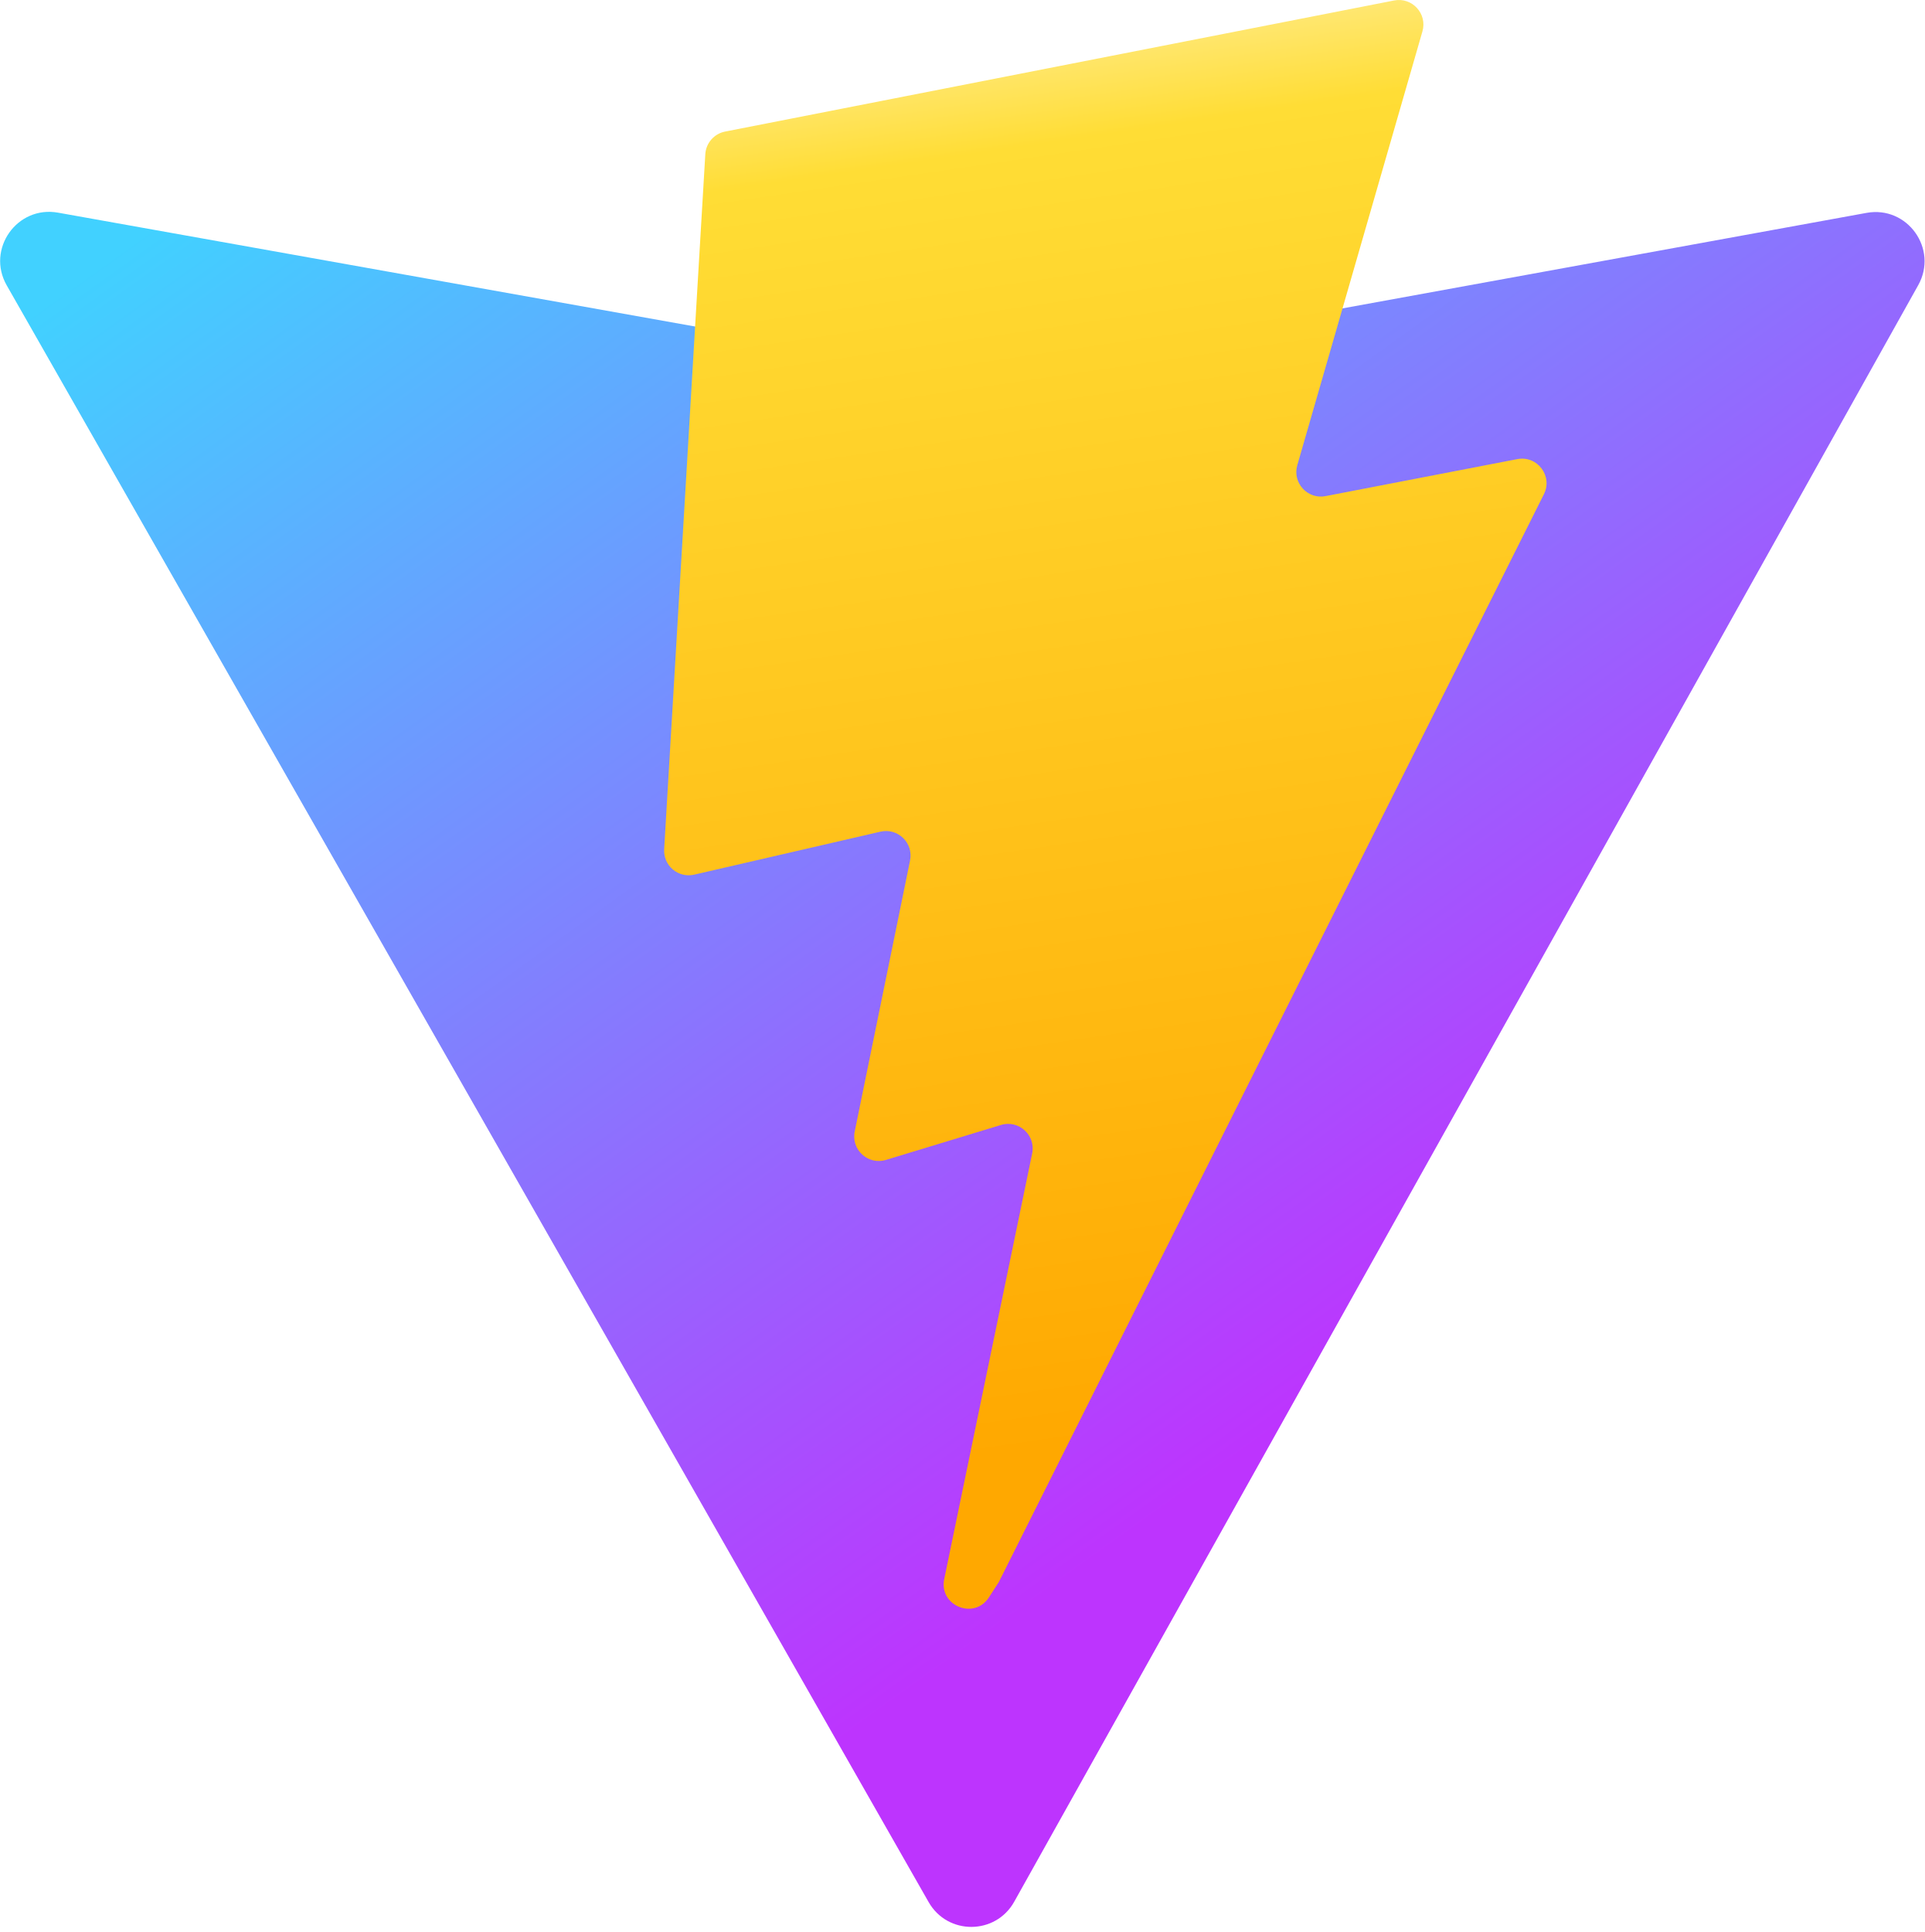
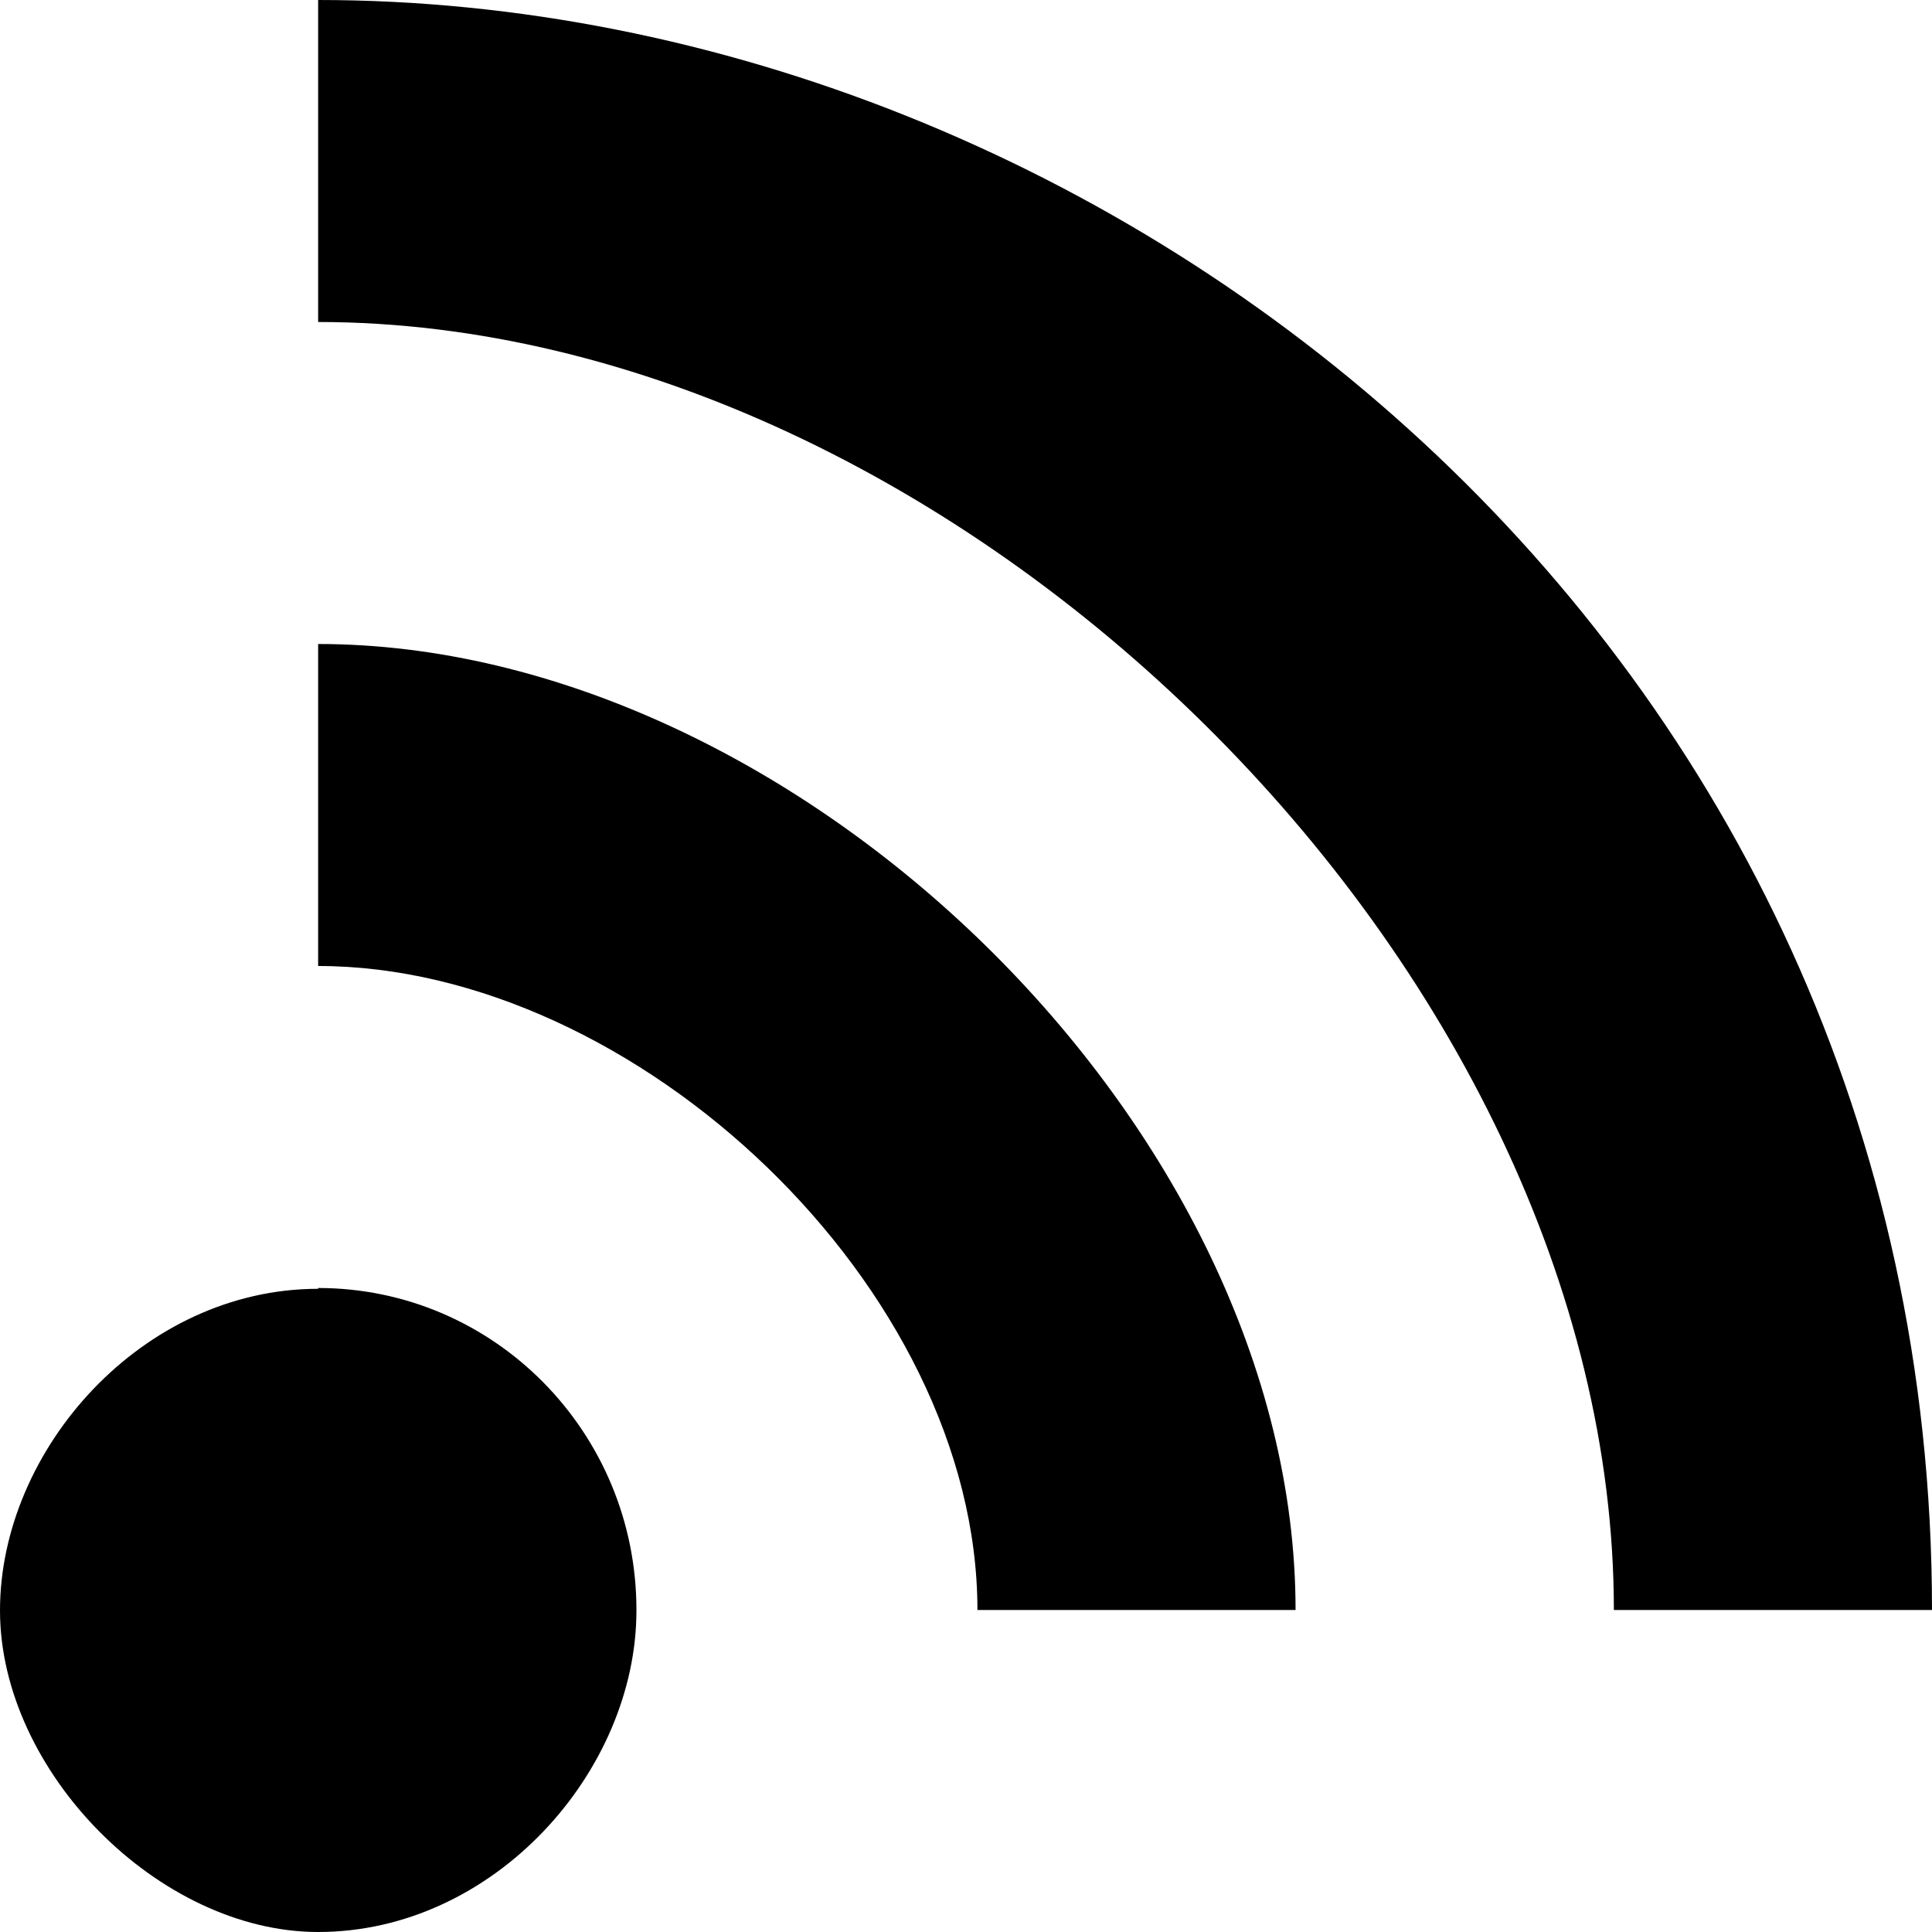
- <svg xmlns="http://www.w3.org/2000/svg" aria-hidden="true" role="img" class="iconify iconify--logos" width="31.88" height="32" preserveAspectRatio="xMidYMid meet" viewBox="0 0 256 257">
+ <svg xmlns="http://www.w3.org/2000/svg" width="800px" height="800px" viewBox="0 0 12 12" version="1.1">
  <defs>
-     <linearGradient id="IconifyId1813088fe1fbc01fb466" x1="-.828%" x2="57.636%" y1="7.652%" y2="78.411%">
-       <stop offset="0%" stop-color="#41D1FF" />
-       <stop offset="100%" stop-color="#BD34FE" />
-     </linearGradient>
-     <linearGradient id="IconifyId1813088fe1fbc01fb467" x1="43.376%" x2="50.316%" y1="2.242%" y2="89.03%">
-       <stop offset="0%" stop-color="#FFEA83" />
-       <stop offset="8.333%" stop-color="#FFDD35" />
-       <stop offset="100%" stop-color="#FFA800" />
-     </linearGradient>
-   </defs>
-   <path fill="url(#IconifyId1813088fe1fbc01fb466)" d="M255.153 37.938L134.897 252.976c-2.483 4.44-8.862 4.466-11.382.048L.875 37.958c-2.746-4.814 1.371-10.646 6.827-9.67l120.385 21.517a6.537 6.537 0 0 0 2.322-.004l117.867-21.483c5.438-.991 9.574 4.796 6.877 9.62Z" />
-   <path fill="url(#IconifyId1813088fe1fbc01fb467)" d="M185.432.063L96.44 17.501a3.268 3.268 0 0 0-2.634 3.014l-5.474 92.456a3.268 3.268 0 0 0 3.997 3.378l24.777-5.718c2.318-.535 4.413 1.507 3.936 3.838l-7.361 36.047c-.495 2.426 1.782 4.5 4.151 3.78l15.304-4.649c2.372-.72 4.652 1.36 4.15 3.788l-11.698 56.621c-.732 3.542 3.979 5.473 5.943 2.437l1.313-2.028l72.516-144.72c1.215-2.423-.88-5.186-3.54-4.672l-25.505 4.922c-2.396.462-4.435-1.77-3.759-4.114l16.646-57.705c.677-2.35-1.37-4.583-3.769-4.113Z" />
+ 
+ </defs>
+   <g id="Page-1" stroke="none" stroke-width="1" fill="none" fill-rule="evenodd">
+     <g id="Dribbble-Light-Preview" transform="translate(-185, -3643)" fill="#000000">
+       <g id="icons" transform="translate(56, 160)">
+         <path d="M130.976,3491 L130.976,3491.005 C129.884,3491.005 129,3492.003 129,3493.003 C129,3494.003 129.988,3495 130.976,3495 C132.068,3495 132.953,3494.003 132.953,3493.003 L132.953,3493 L132.953,3493 C132.953,3491.895 132.068,3491 130.976,3491 M130.976,3487 L130.976,3489 C132.953,3489 135.071,3491 135.071,3493 L137.047,3493 C137.047,3490 133.941,3487 130.976,3487 M141,3493 L139.024,3493 C139.024,3489 134.929,3485 130.976,3485 L130.976,3483 C135.918,3483 141,3487 141,3493" id="wifi-[#1025]">
+ 
+ </path>
+       </g>
+     </g>
+   </g>
</svg>
